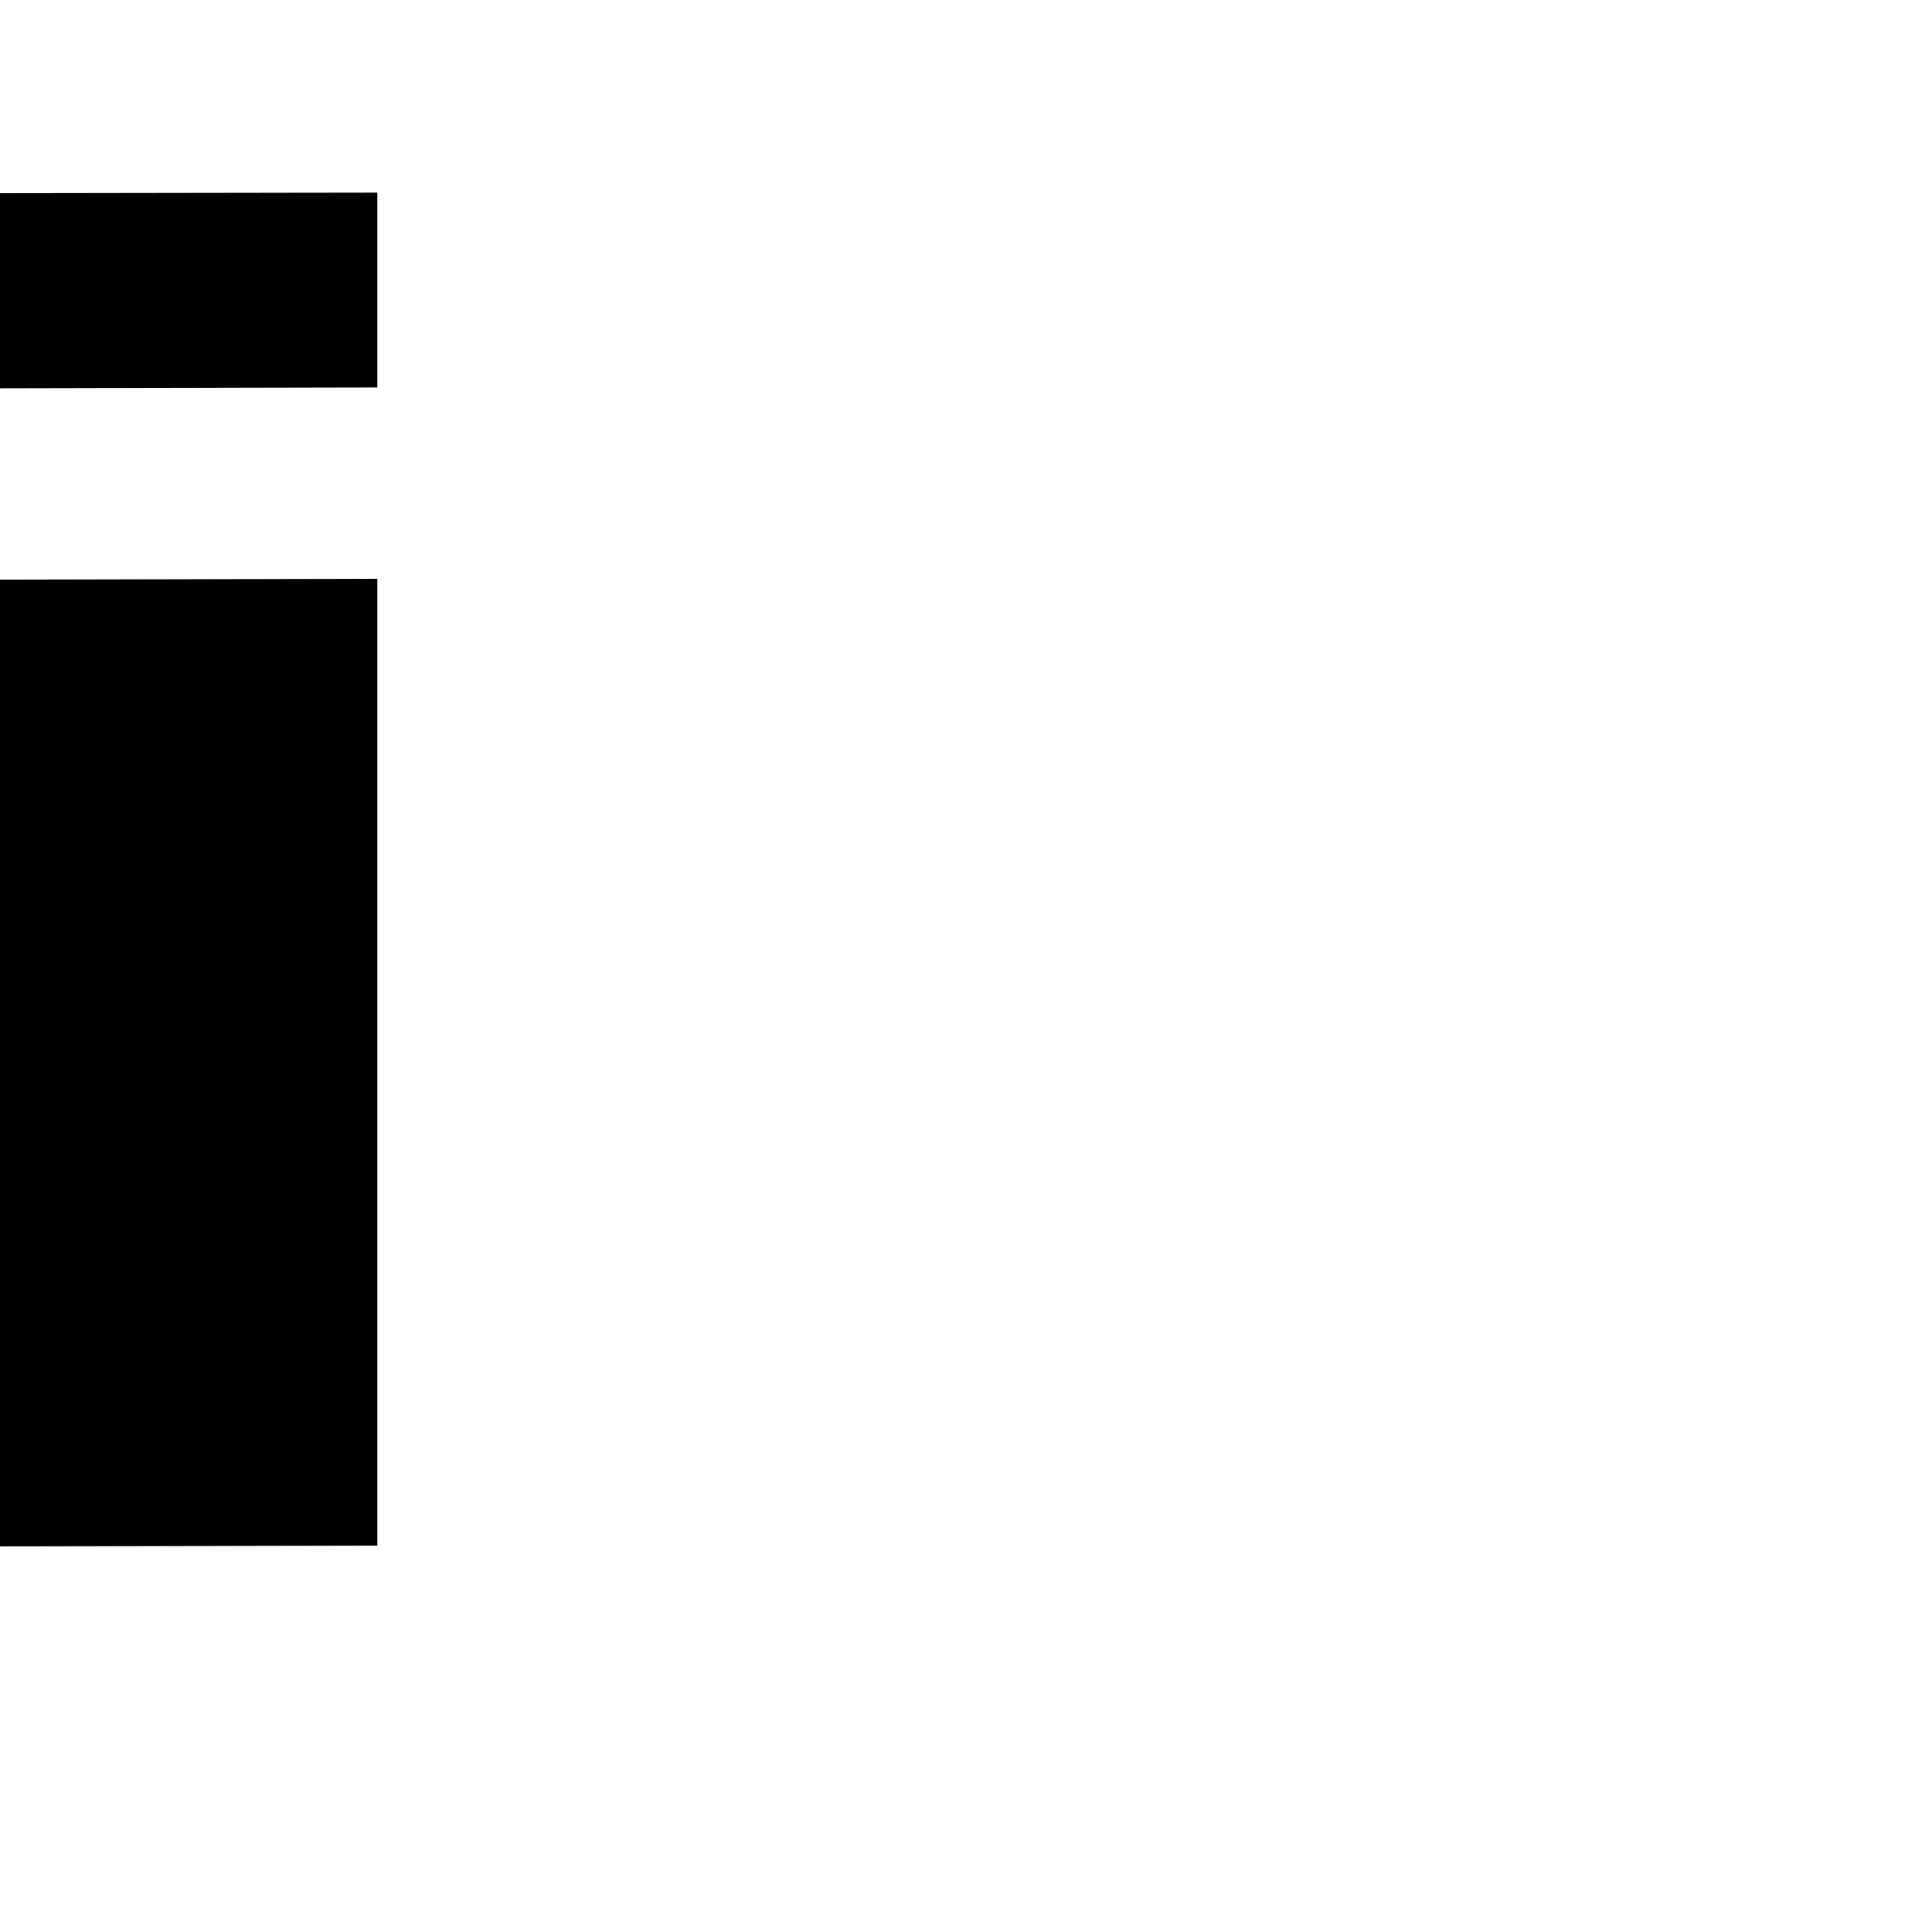
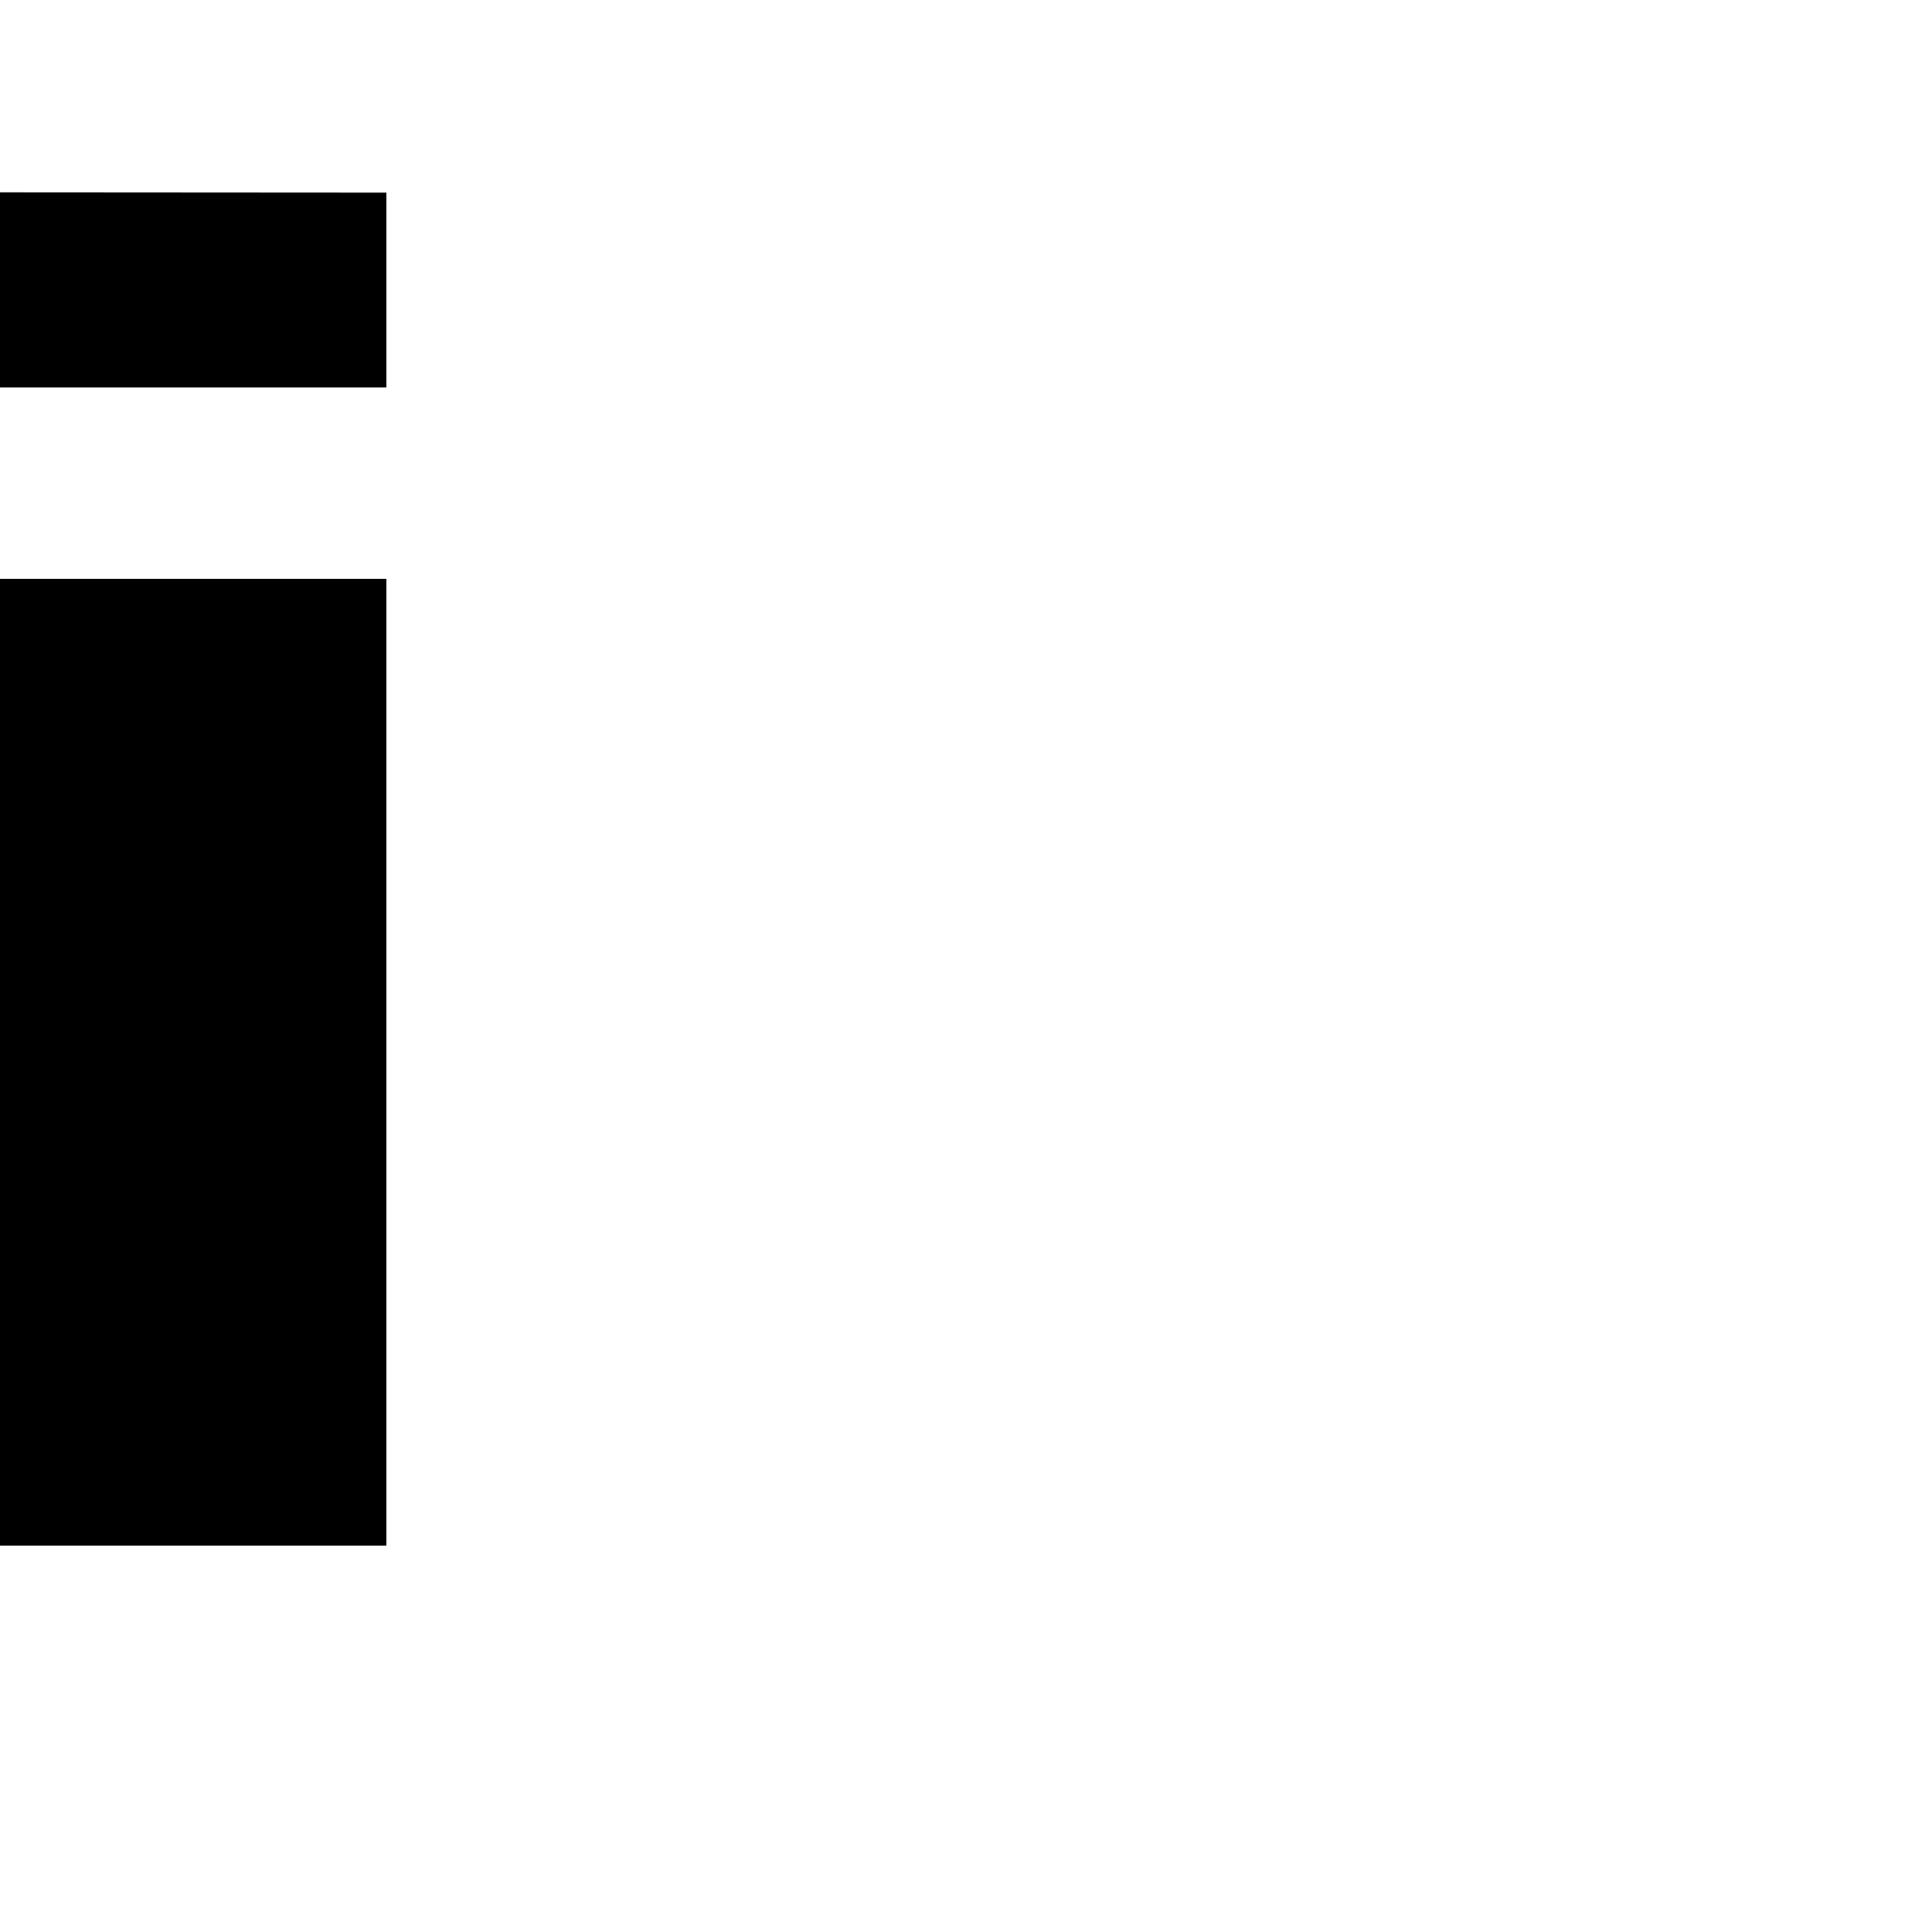
<svg xmlns="http://www.w3.org/2000/svg" height="1024" width="1024" version="1.1" id="svg4375" viewBox="0 0 1024 1024" xml:space="preserve">
  <defs id="defs4">
    <linearGradient id="linearGradient8000">
      <stop style="stop-color:#000000;stop-opacity:1;" offset="0" id="stop7998" />
    </linearGradient>
    <clipPath clipPathUnits="userSpaceOnUse" id="clipPath6029">
      <g id="use6031" />
    </clipPath>
  </defs>
  <g id="layer1" style="display:inline">
-     <path id="path25439" style="display:inline;fill:#000000" d="m 0,102.4 200,-0.297 V 205.368 L 0,205.8 Z m 0,204.8 200,-0.432 v 0 V 819.2 L 0,819.632 Z" />
+     <path id="path25439" style="display:inline;fill:#000000" d="m 0,101.968 204.8,0.135 v 103.265 l -204.8,0 z m 0,204.8 204.8,0 v 0 V 819.2 L 0,819.2 Z" />
  </g>
</svg>
